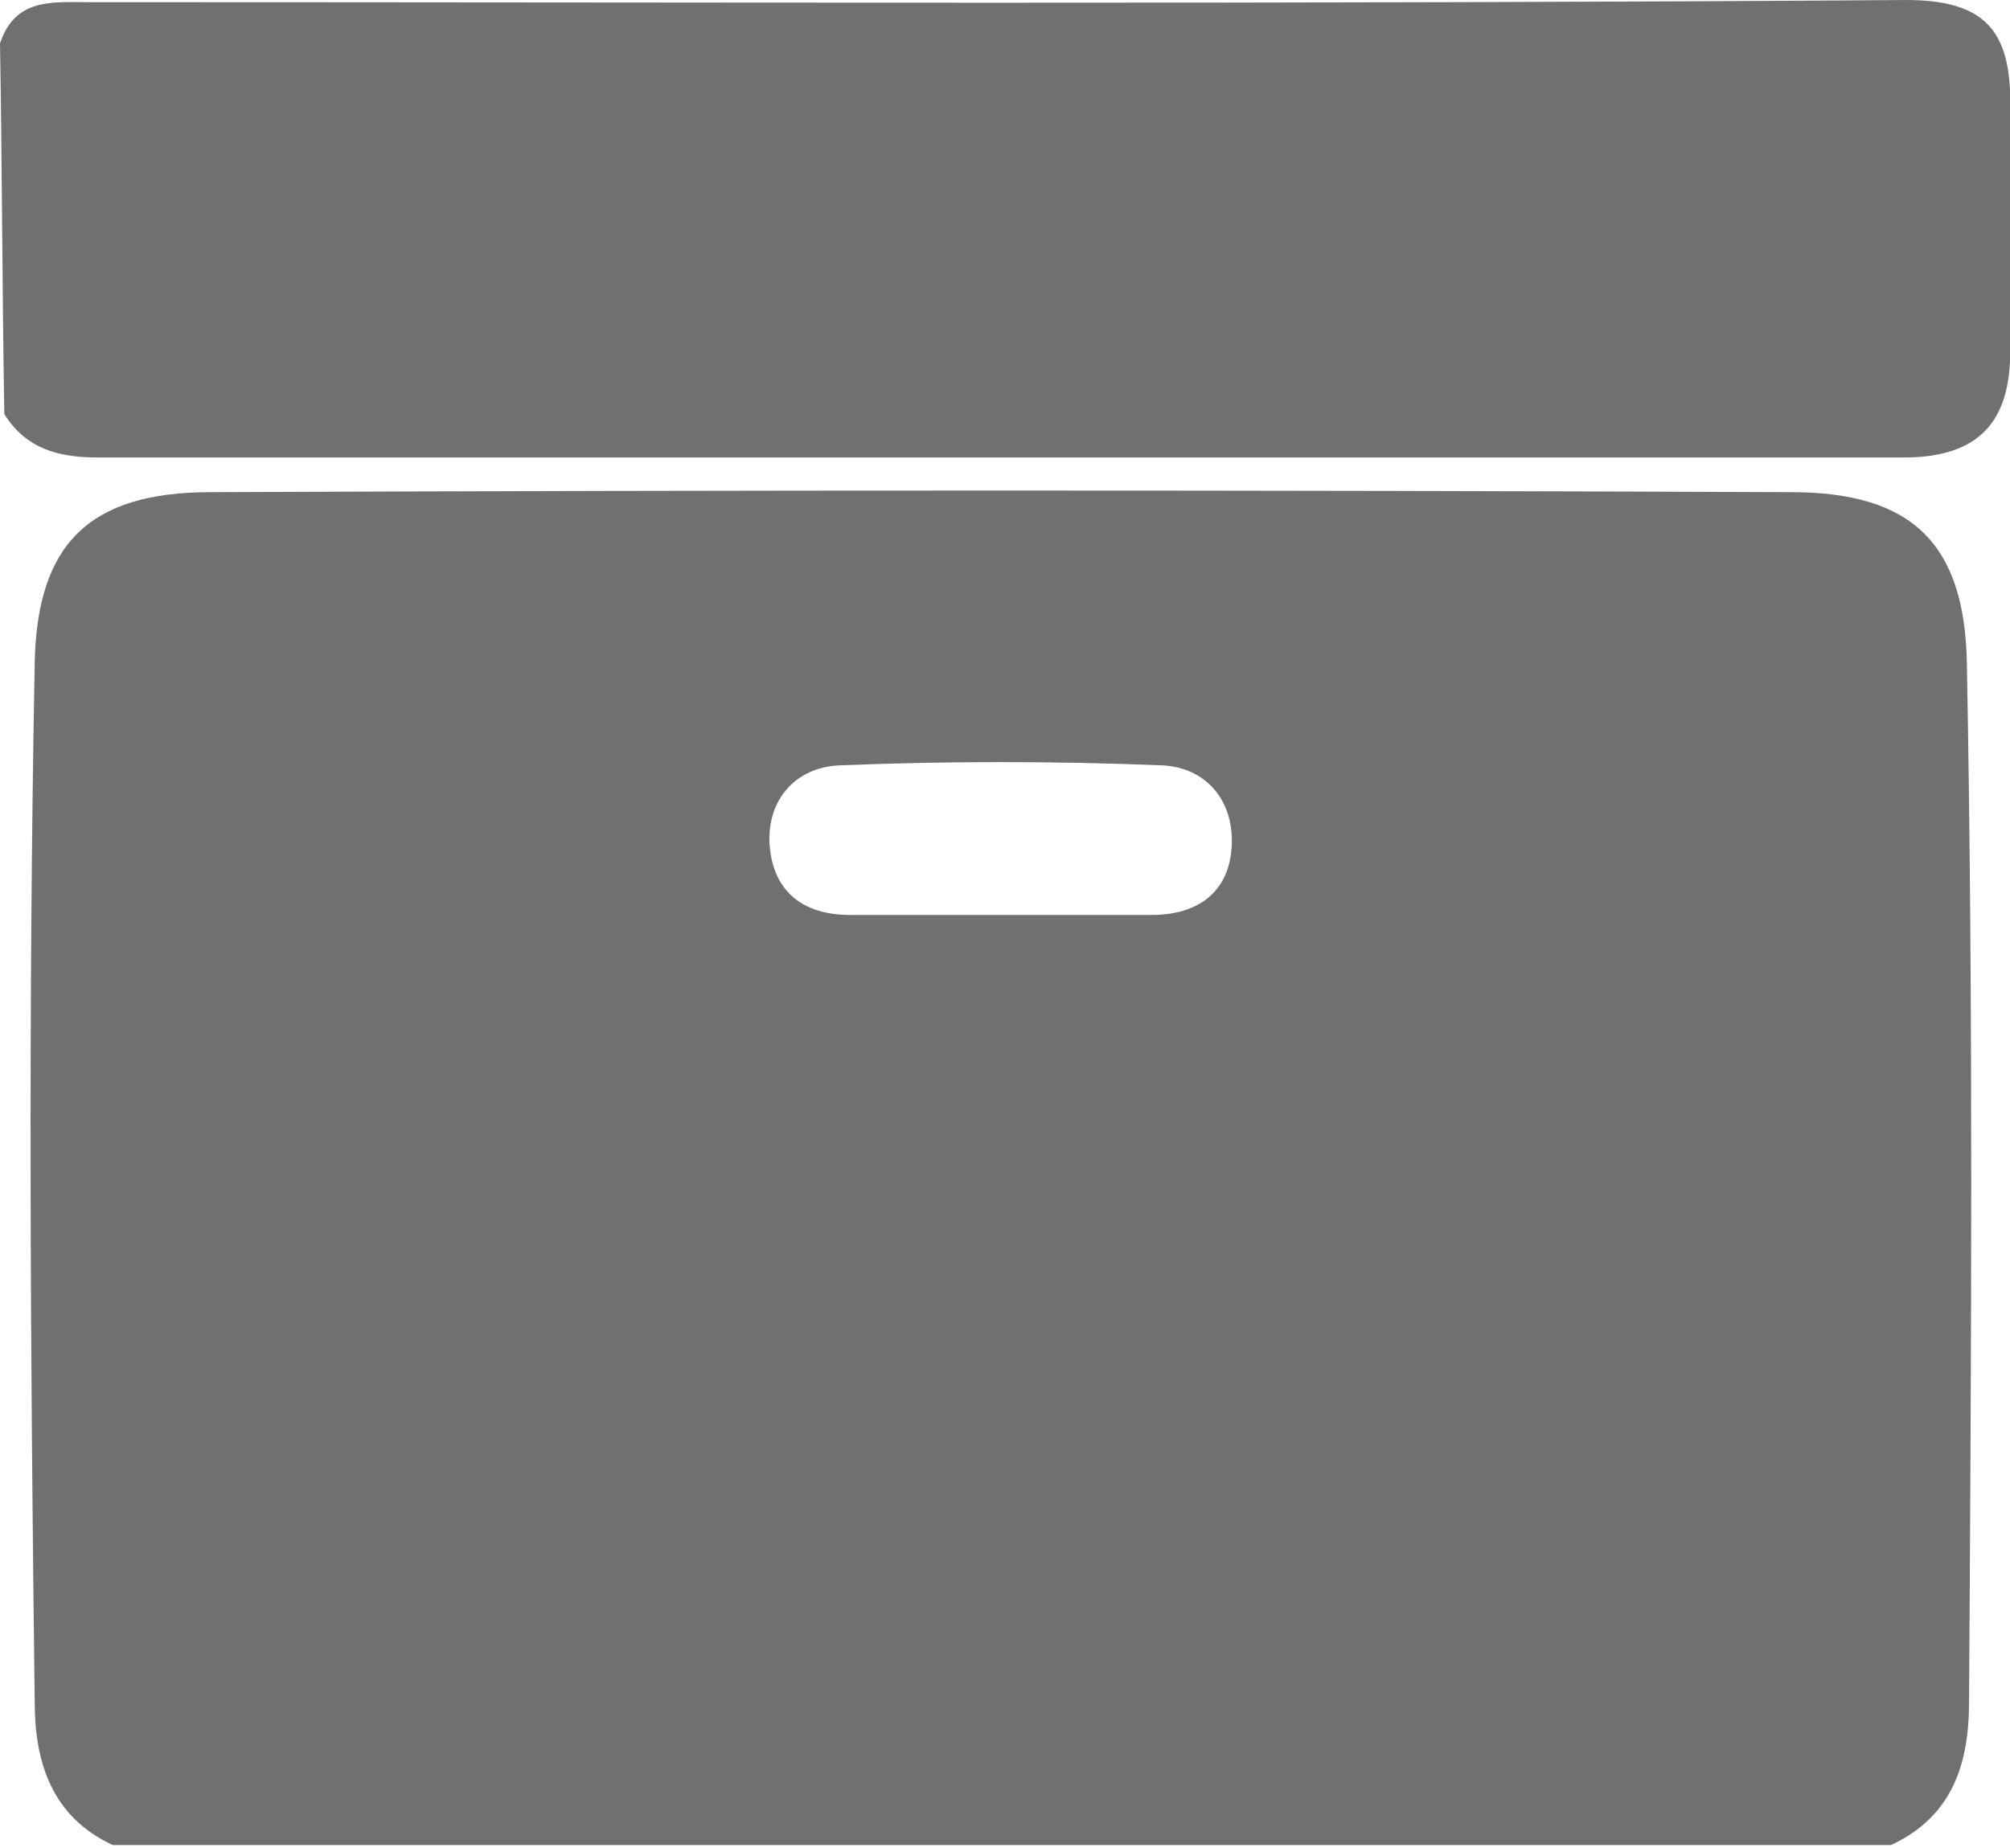
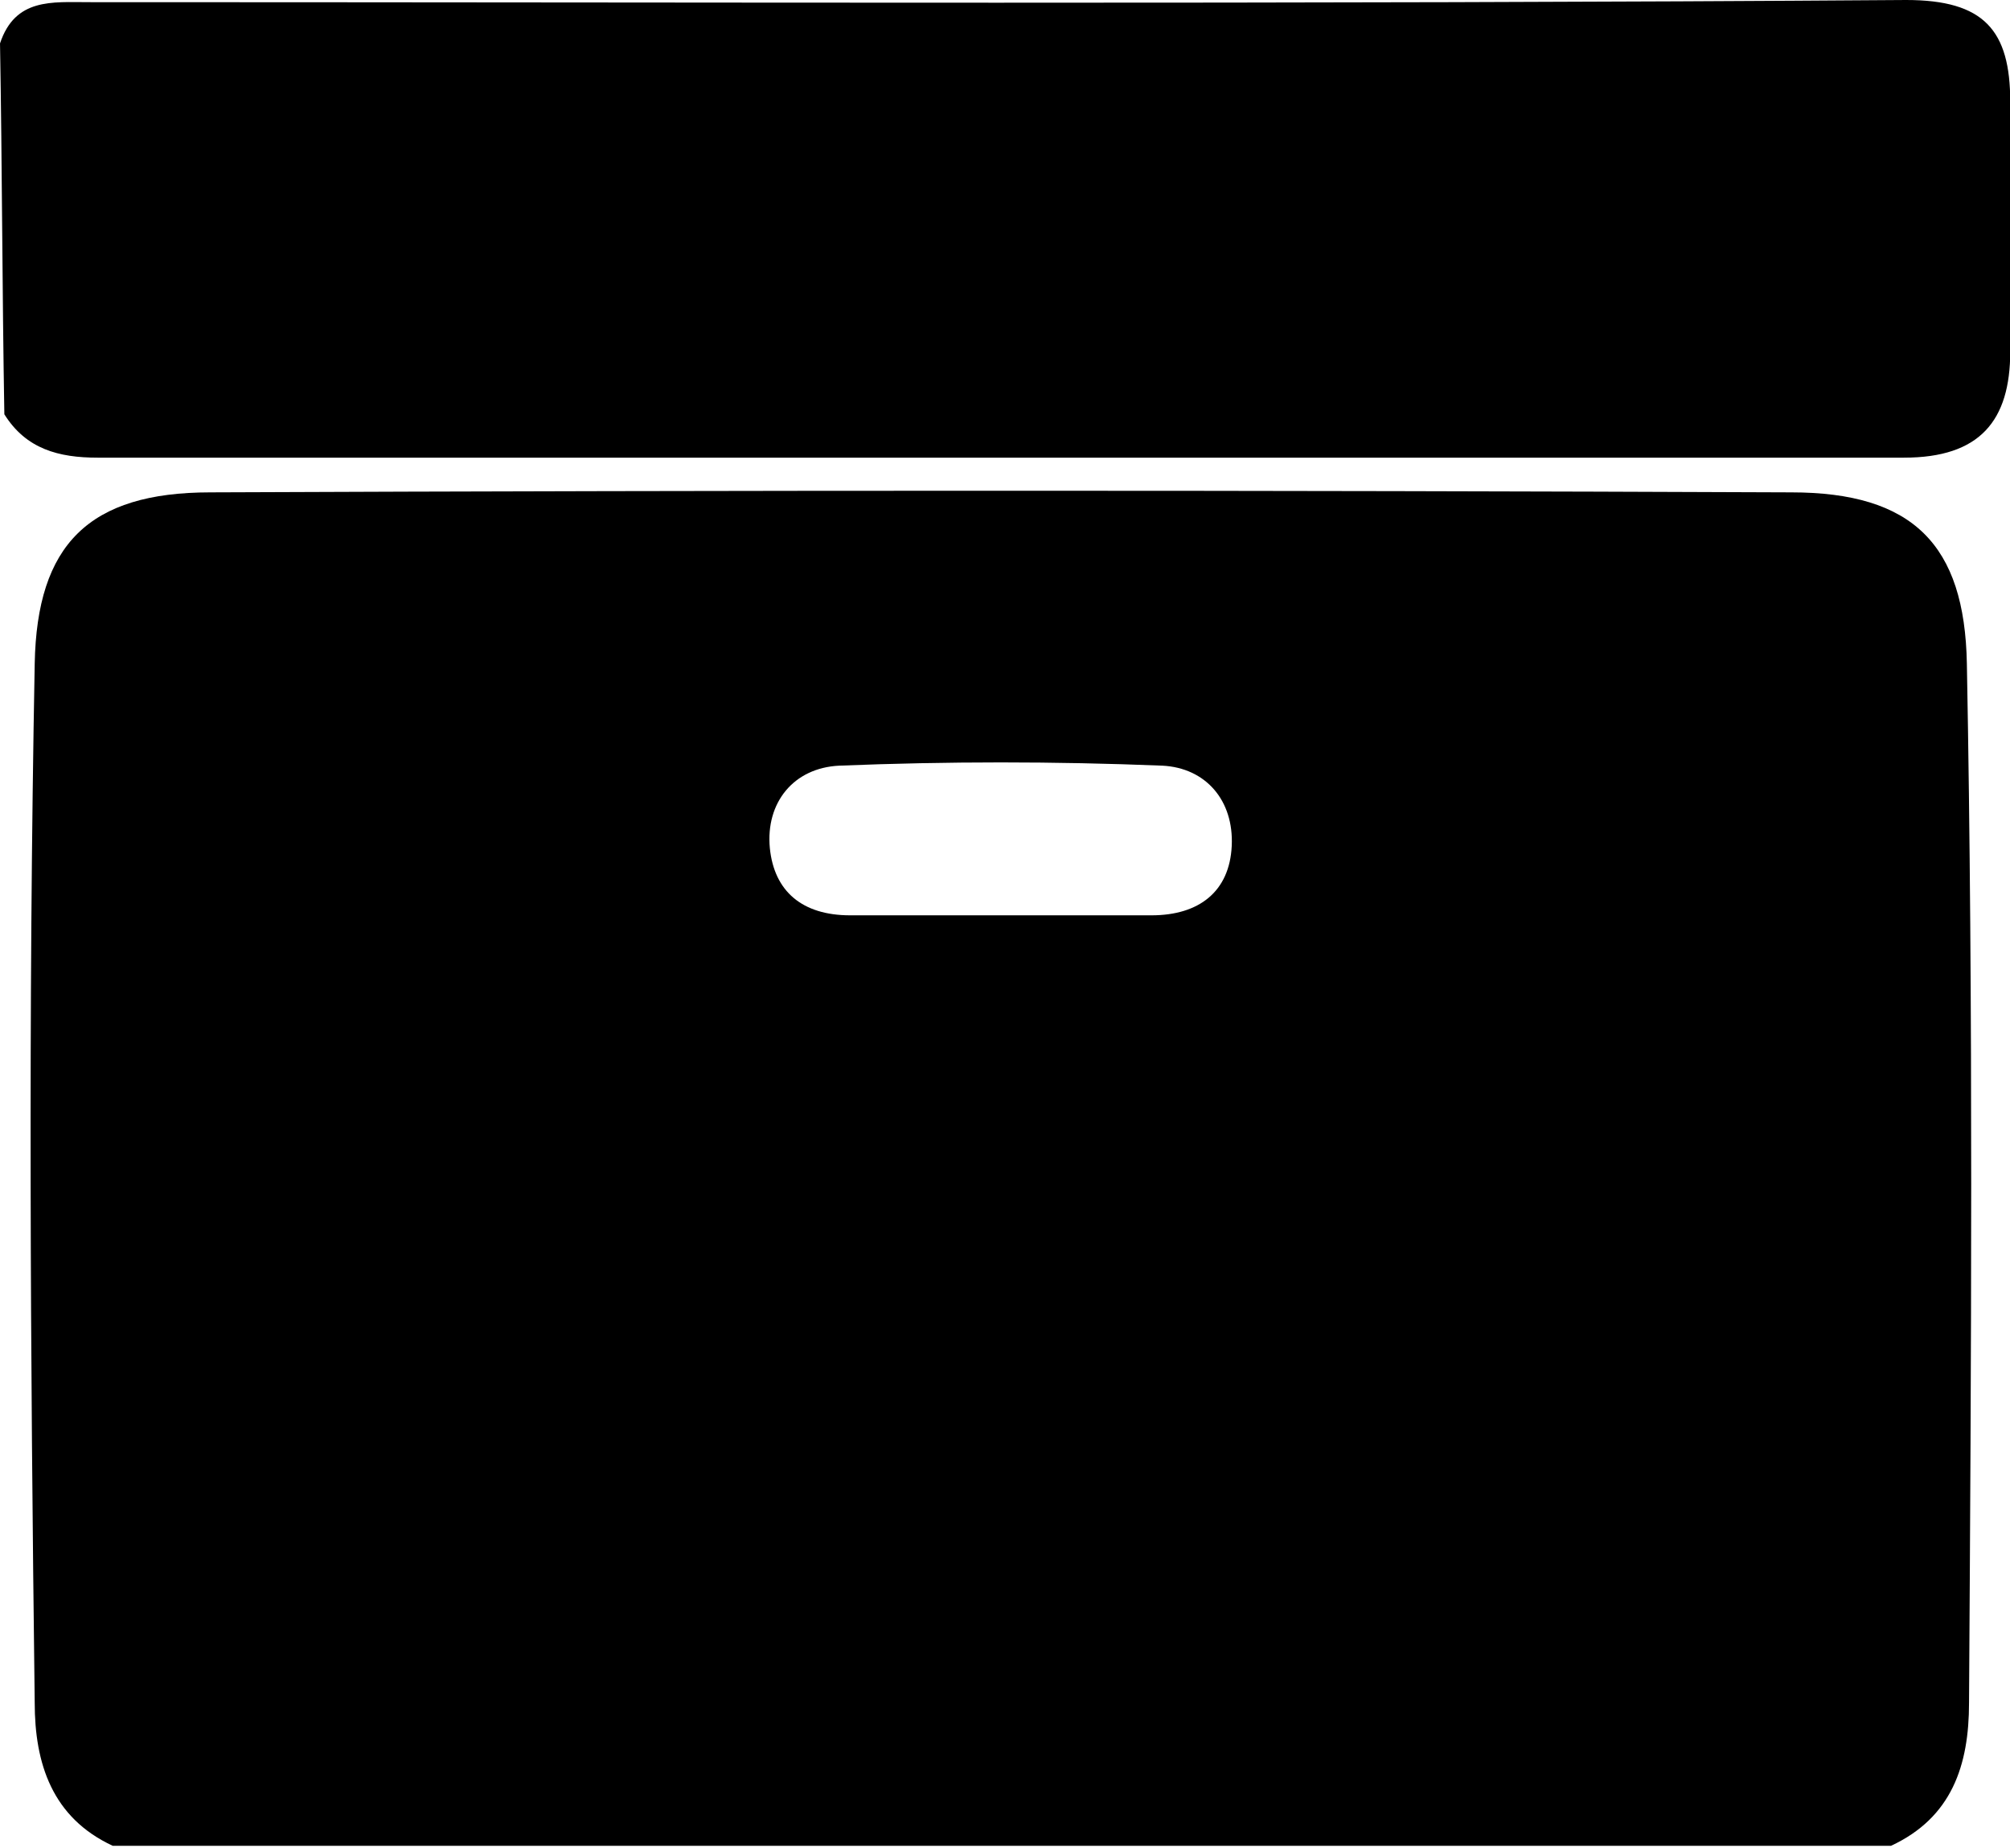
- <svg xmlns="http://www.w3.org/2000/svg" t="1588922509127" class="icon" viewBox="0 0 1114 1024" version="1.1" p-id="3929" width="34.812" height="32">
+ <svg xmlns="http://www.w3.org/2000/svg" class="icon" viewBox="0 0 1114 1024" width="34.813" height="32">
  <defs>
-     <style type="text/css" />
+     <style />
  </defs>
-   <path d="M1090.103 367.775c-1.202-66.103-30.047-94.948-97.352-94.948-292.056-1.202-584.113-1.202-876.169 0-67.305 0-96.15 28.845-97.352 94.948-3.606 192.3-2.404 383.399 0 575.7 0 33.653 9.615 63.7 43.268 79.324h985.54c33.653-15.624 43.268-44.469 43.268-79.324 1.202-191.099 2.404-383.399-1.202-575.7zM638.197 507.192H471.136c-26.441 0-42.066-13.221-44.469-37.258-2.404-25.239 13.221-44.469 38.46-45.671 60.094-2.404 118.986-2.404 179.08 0 24.038 1.202 39.662 19.23 38.46 44.469-1.202 25.239-18.028 38.46-44.469 38.46zM2.404 229.559C1.202 161.052 1.202 92.545 0 24.038 8.413-1.202 28.845 1.202 49.277 1.202 384.601 1.202 721.127 2.404 1056.451 0c43.268 0 57.69 16.826 57.69 56.488v138.216c0 38.46-16.826 58.892-58.892 58.892H54.085c-21.634 0-39.662-4.808-51.681-24.038z" fill="#707070" p-id="3930" />
+   <path d="M1090.103 367.775c-1.202-66.104-30.047-94.949-97.352-94.949a106454.98 106454.98 0 00-876.169 0c-67.305 0-96.15 28.845-97.352 94.949-3.606 192.3-2.404 383.399 0 575.7 0 33.652 9.615 63.699 43.268 79.323h985.54c33.652-15.624 43.267-44.47 43.267-79.324 1.202-191.098 2.404-383.399-1.202-575.7zM638.197 507.192h-167.06c-26.442 0-42.067-13.22-44.47-37.258-2.404-25.24 13.22-44.47 38.46-45.671a2224.476 2224.476 0 01179.08 0c24.037 1.202 39.662 19.23 38.46 44.47-1.202 25.239-18.029 38.46-44.47 38.46zM2.404 229.56C1.202 161.052 1.202 92.545 0 24.038 8.413-1.202 28.845 1.202 49.277 1.202c335.324 0 671.85 1.202 1007.174-1.202 43.267 0 57.69 16.826 57.69 56.488v138.216c0 38.46-16.826 58.892-58.892 58.892H54.085c-21.634 0-39.662-4.807-51.681-24.037z" />
</svg>
